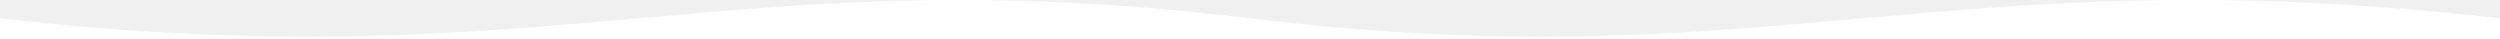
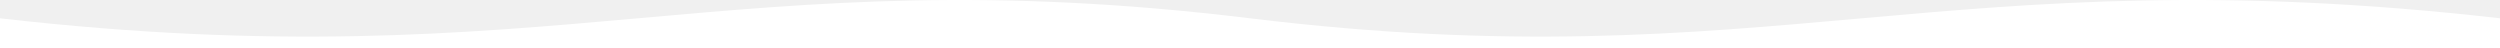
- <svg xmlns="http://www.w3.org/2000/svg" width="1577" height="24" viewBox="0 0 1577 24" fill="none" preserveAspectRatio="none">
+ <svg xmlns="http://www.w3.org/2000/svg" width="1577" height="30" viewBox="0 0 1577 30" fill="none" preserveAspectRatio="none">
  <path d="M0 11.547C350.444 51.547 459.958 -28.453 788.5 11.547C1117.04 51.547 1226.56 -28.453 1577 11.547V51.547H0V11.547Z" fill="#ffffff" />
</svg>
